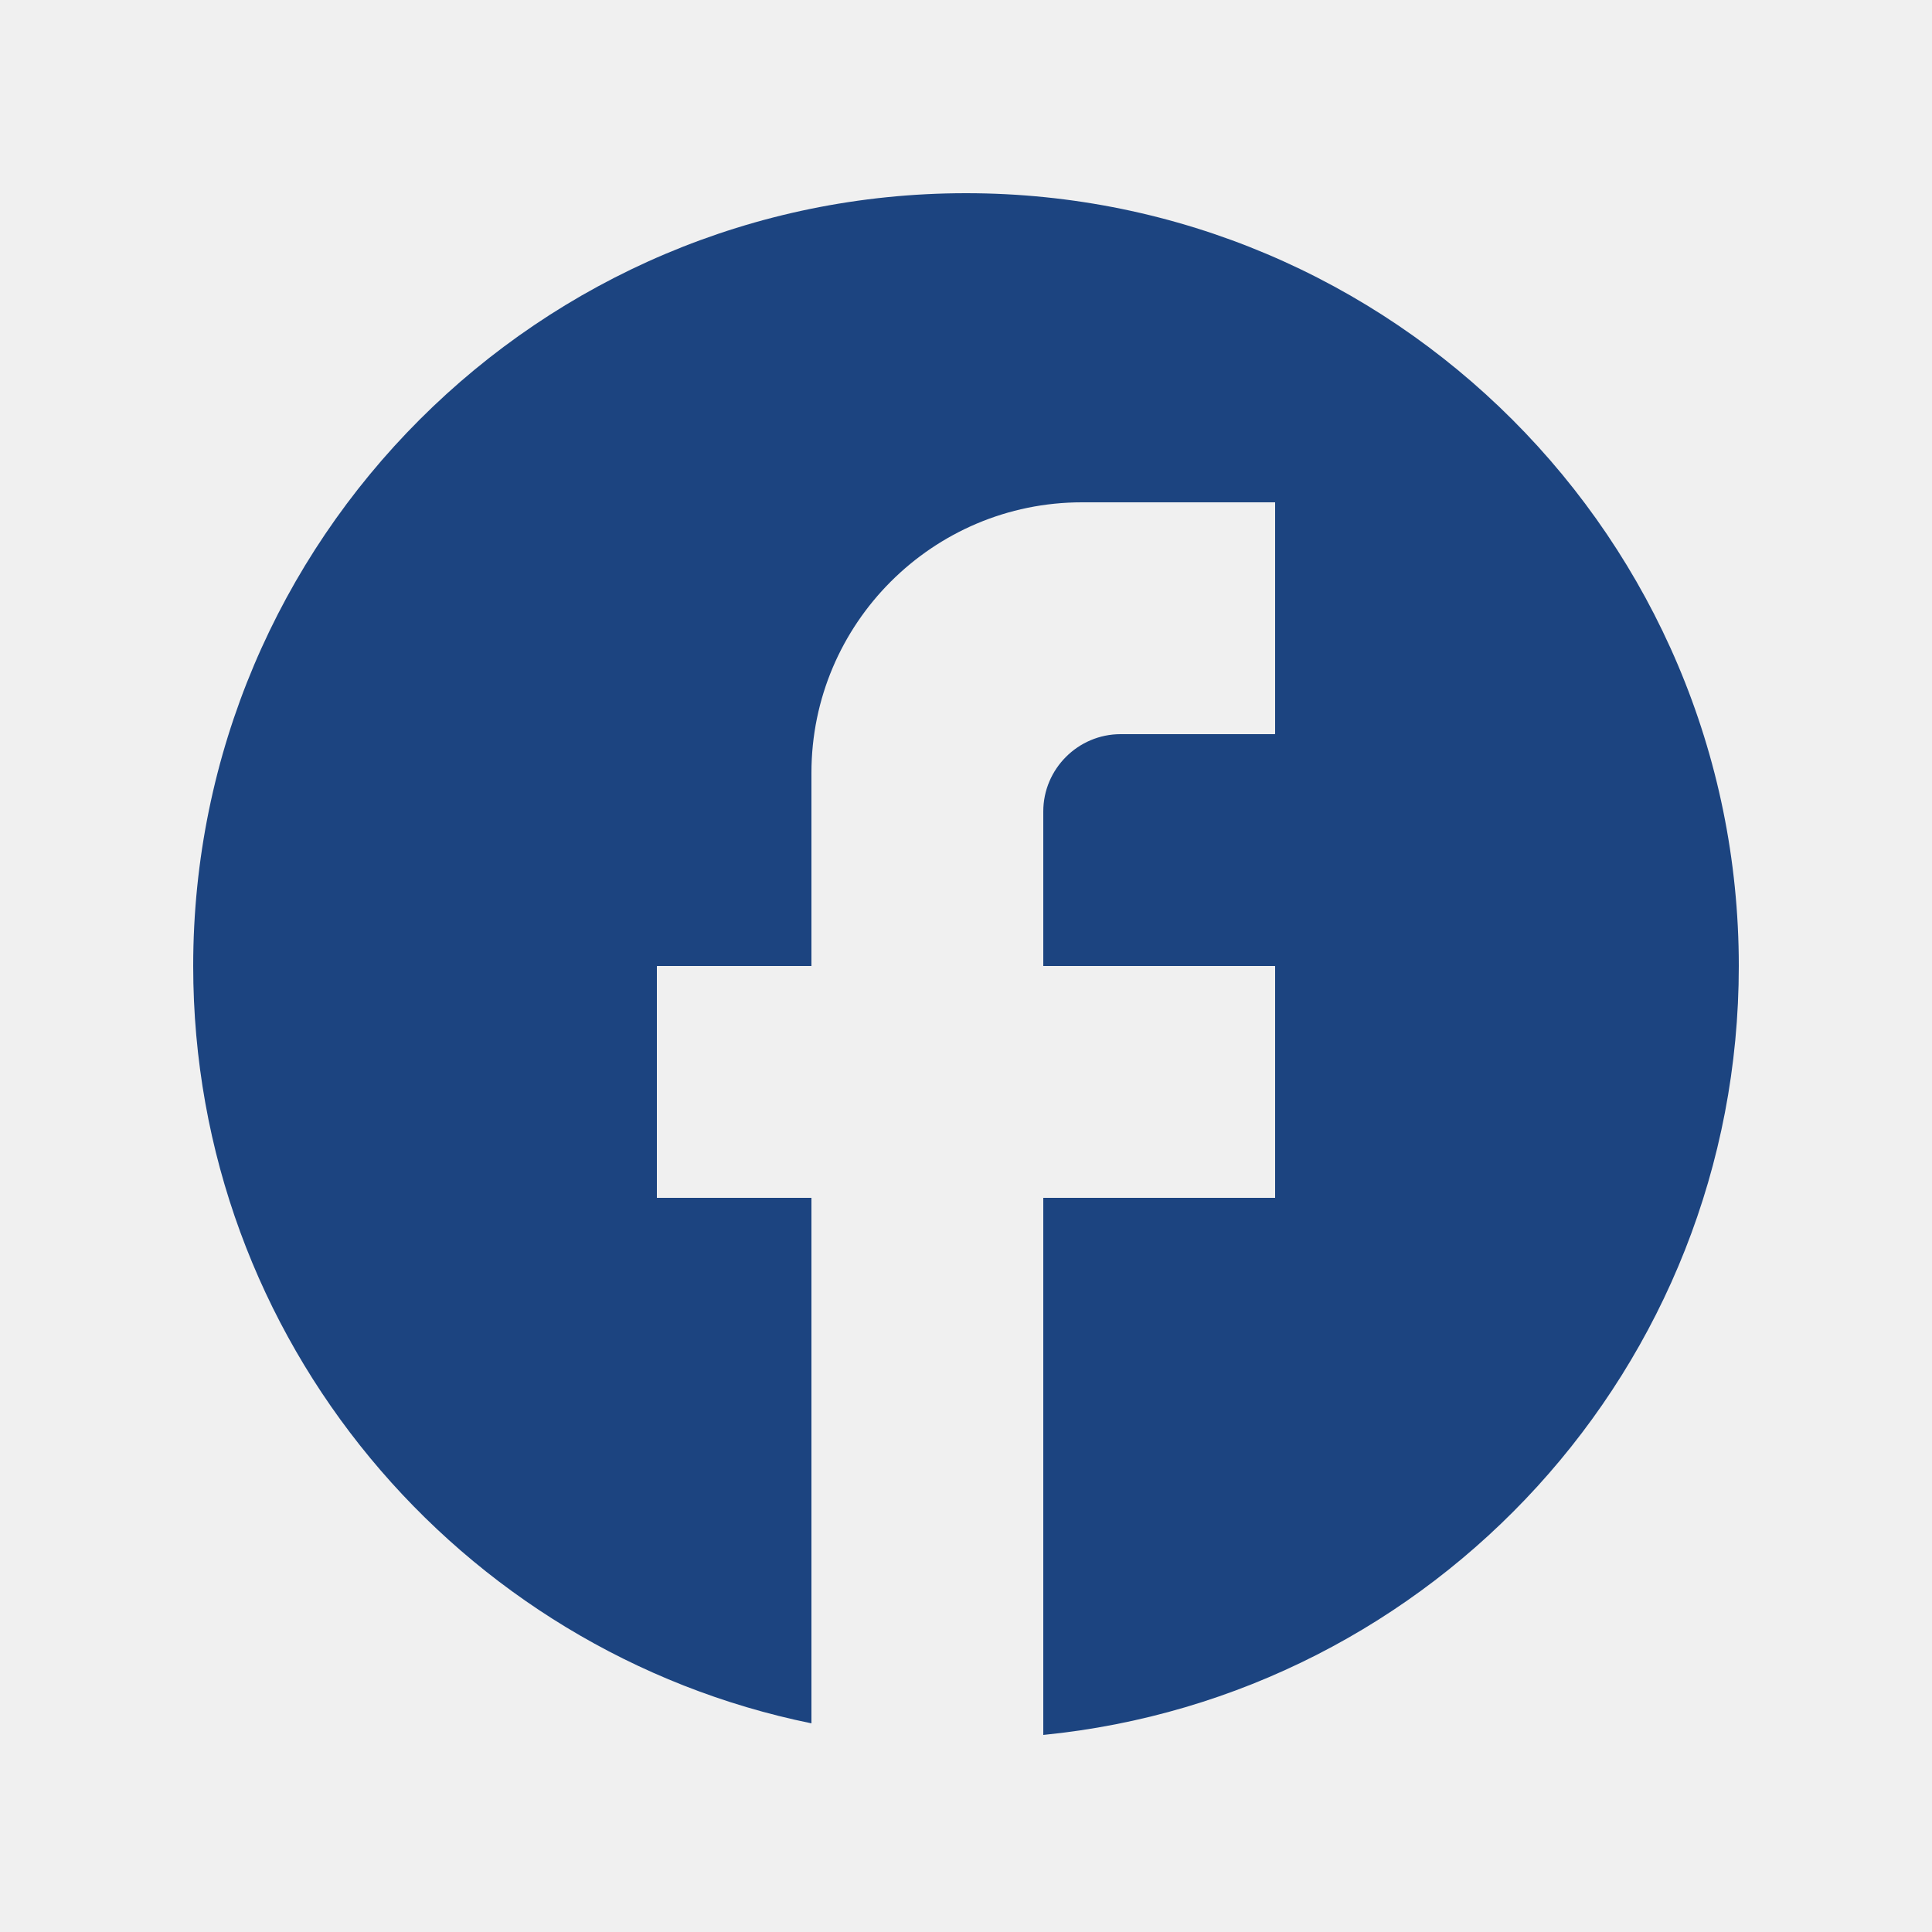
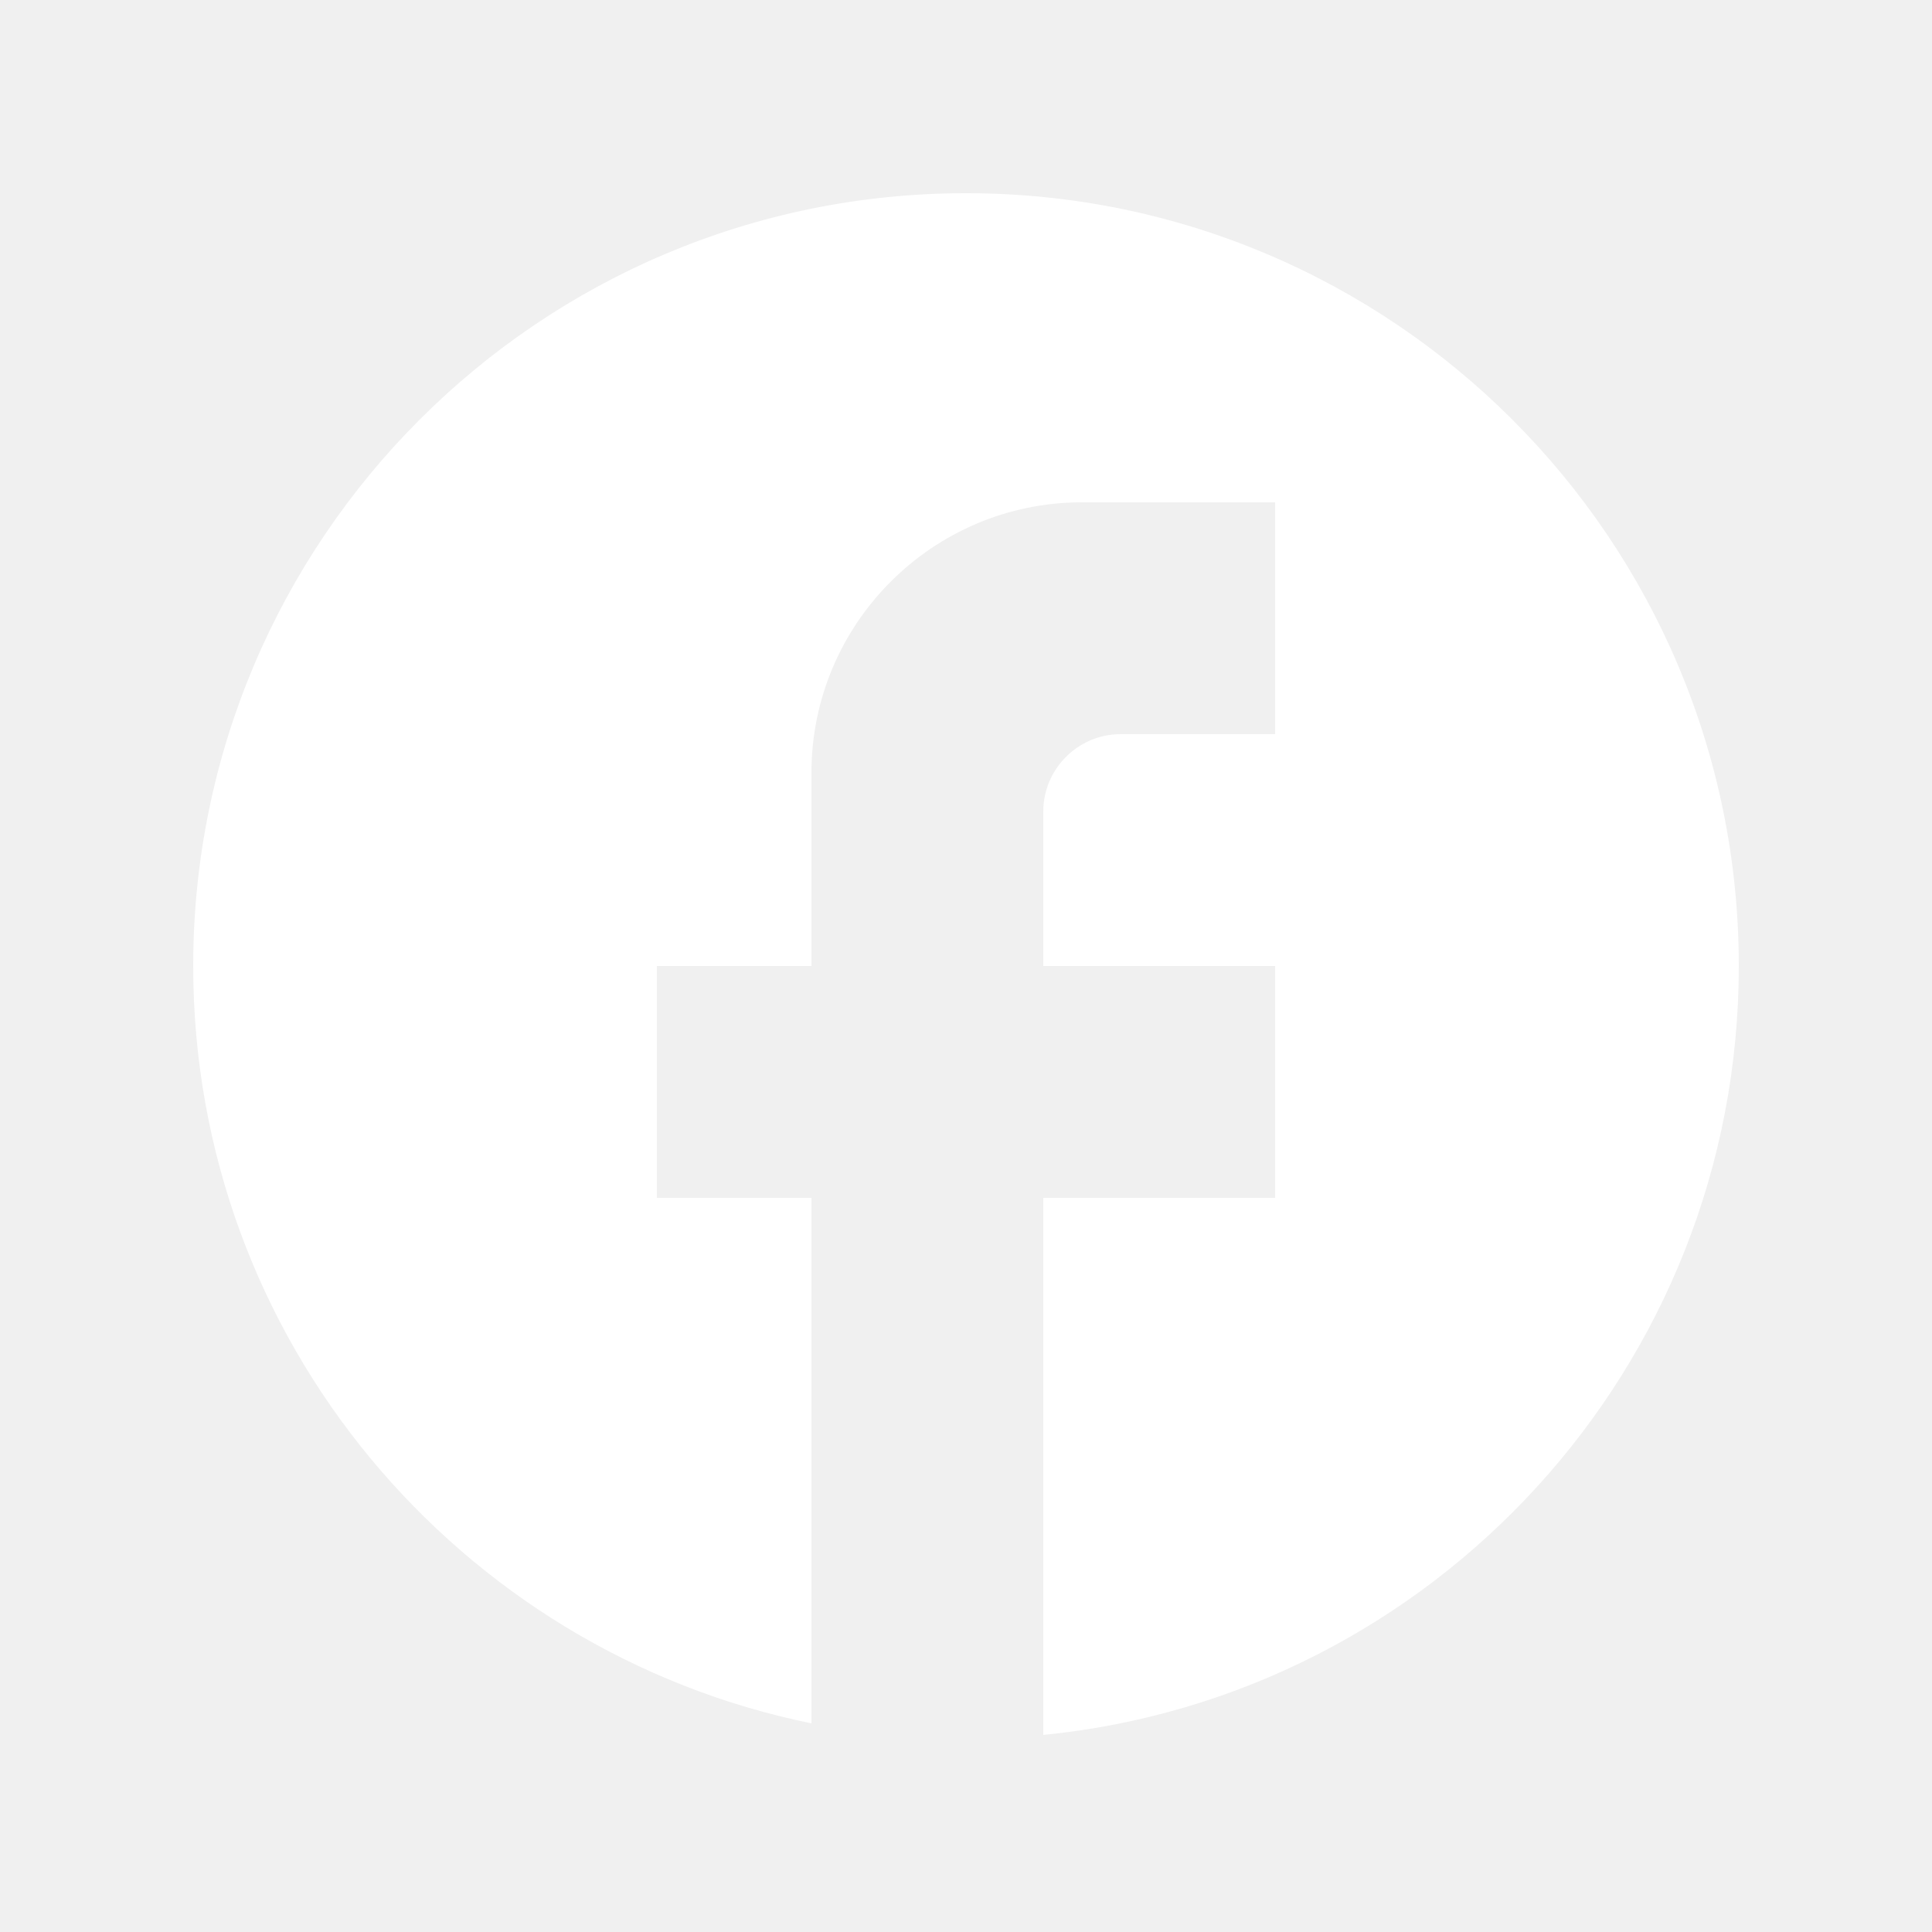
<svg xmlns="http://www.w3.org/2000/svg" width="25" height="25" viewBox="0 0 25 25" fill="none">
  <g id="ic:baseline-facebook">
-     <path id="Vector" d="M22.5 12.5C22.5 6.98 18.02 2.5 12.5 2.5C6.98 2.5 2.5 6.98 2.5 12.5C2.5 17.34 5.94 21.37 10.5 22.3V15.5H8.5V12.5H10.5V10C10.5 8.07 12.07 6.5 14 6.5H16.5V9.5H14.5C13.95 9.5 13.5 9.95 13.5 10.5V12.5H16.5V15.5H13.5V22.45C18.55 21.95 22.5 17.69 22.5 12.5Z" fill="#1C4480" />
+     <path id="Vector" d="M22.5 12.5C22.5 6.98 18.02 2.5 12.5 2.5C6.98 2.5 2.5 6.98 2.5 12.5C2.5 17.34 5.94 21.37 10.5 22.3V15.5H8.5V12.5H10.5V10C10.5 8.07 12.07 6.5 14 6.5H16.5V9.5H14.5C13.95 9.5 13.5 9.95 13.5 10.5V12.5H16.5V15.5H13.5V22.45C18.55 21.95 22.5 17.69 22.5 12.5Z" fill="white" />
  </g>
</svg>
